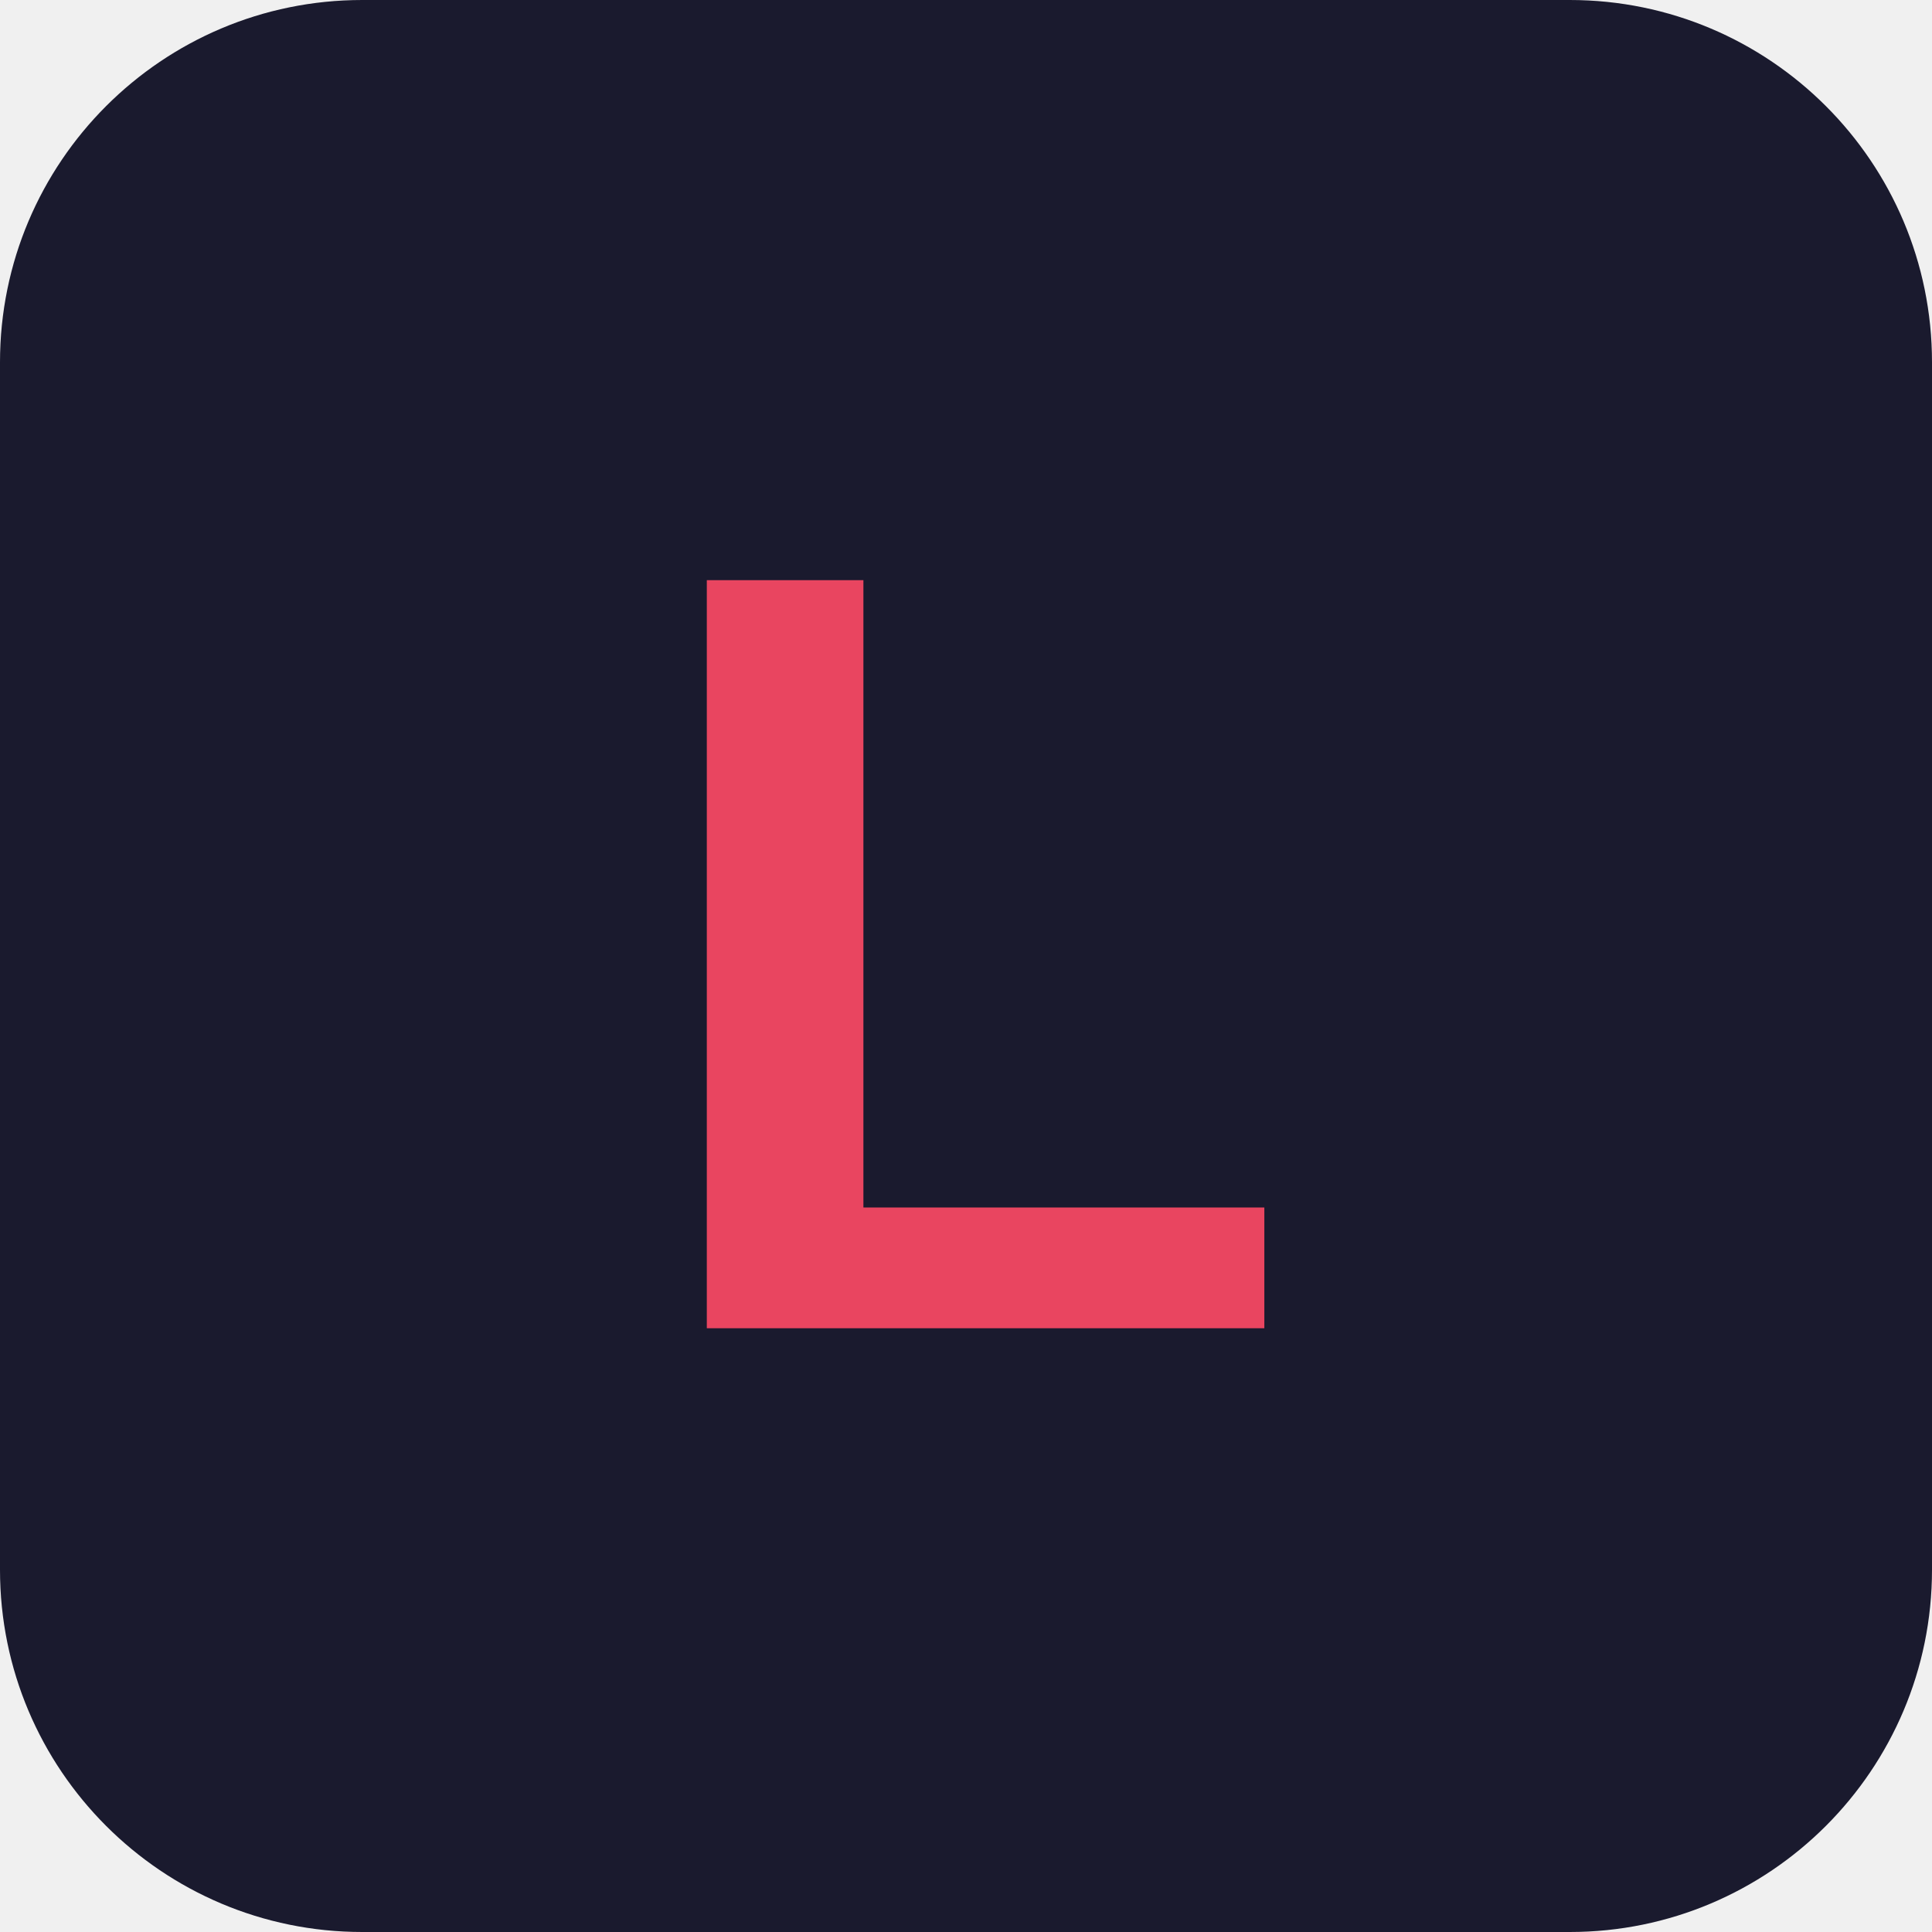
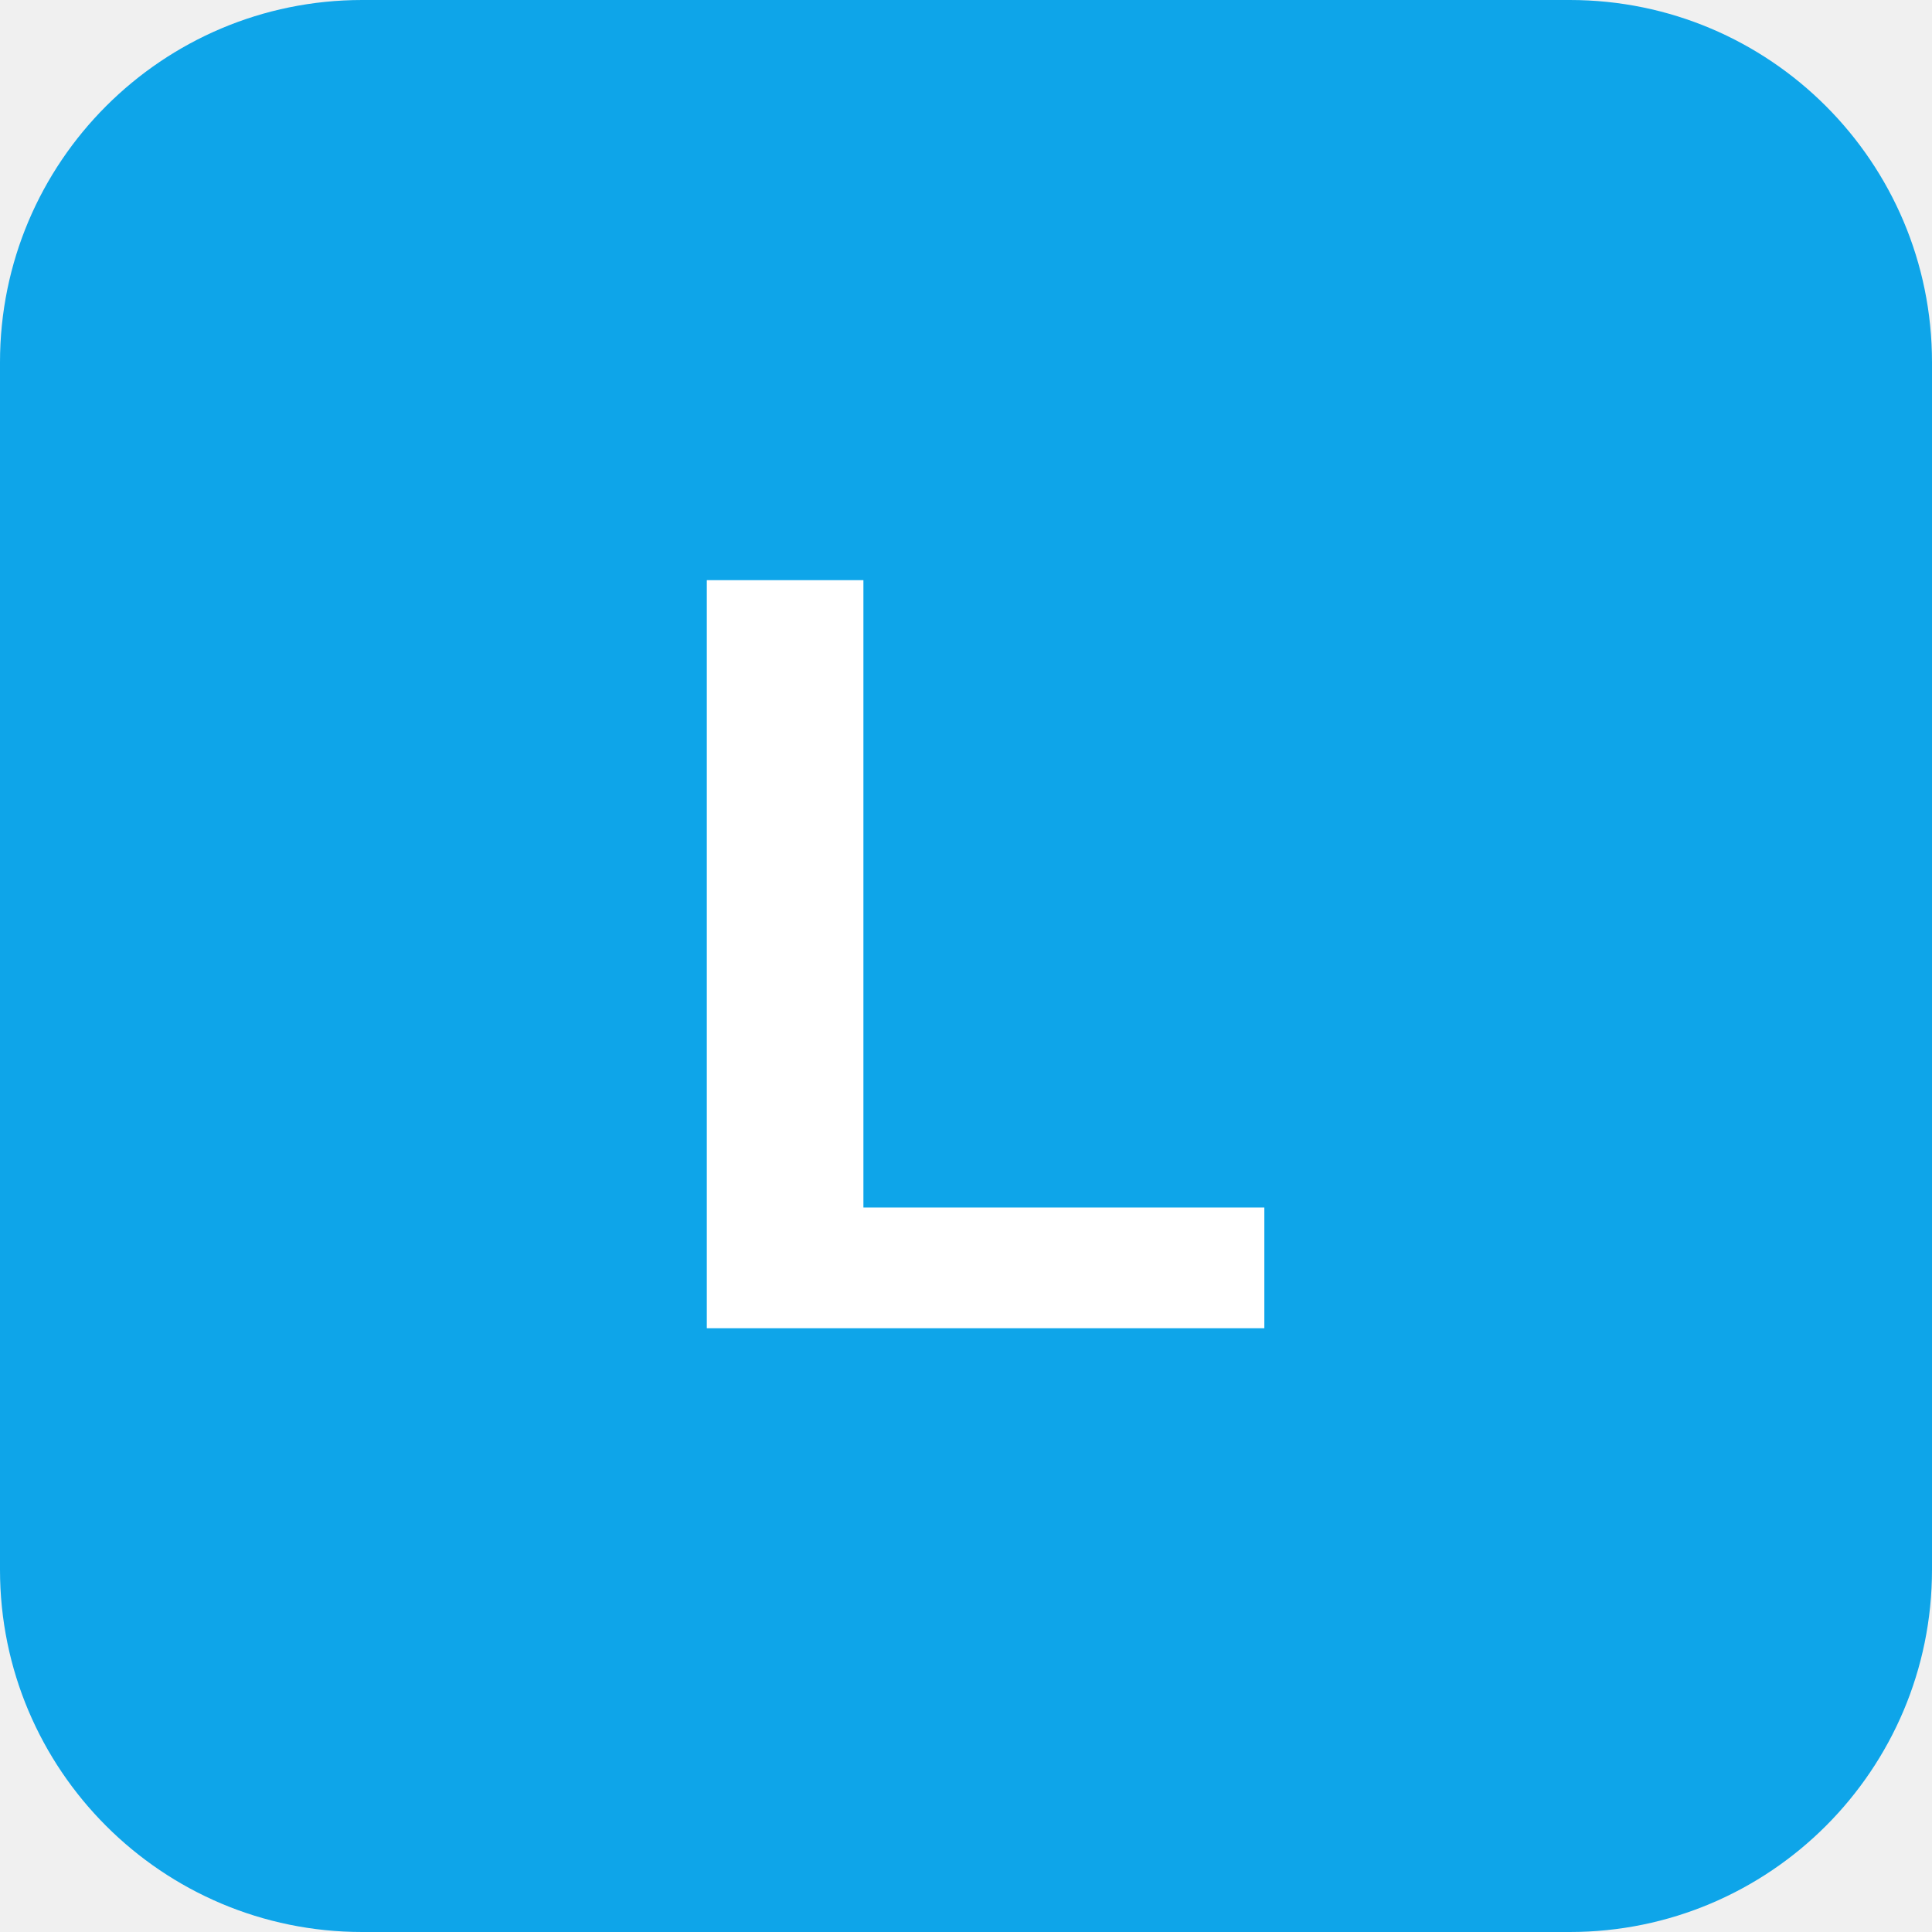
<svg xmlns="http://www.w3.org/2000/svg" viewBox="0 0 32 32">
-   <rect width="32" height="32" rx="6" fill="#1a1a2e" />
-   <text x="16" y="22" text-anchor="middle" font-family="Arial,sans-serif" font-size="18" font-weight="bold" fill="#e94560">L</text>
+   <rect width="32" height="32" rx="6" fill="#0EA5E9" />
+   <text x="16" y="22" text-anchor="middle" font-family="Arial,sans-serif" font-size="18" font-weight="bold" fill="#ffffff">L</text>
</svg>
